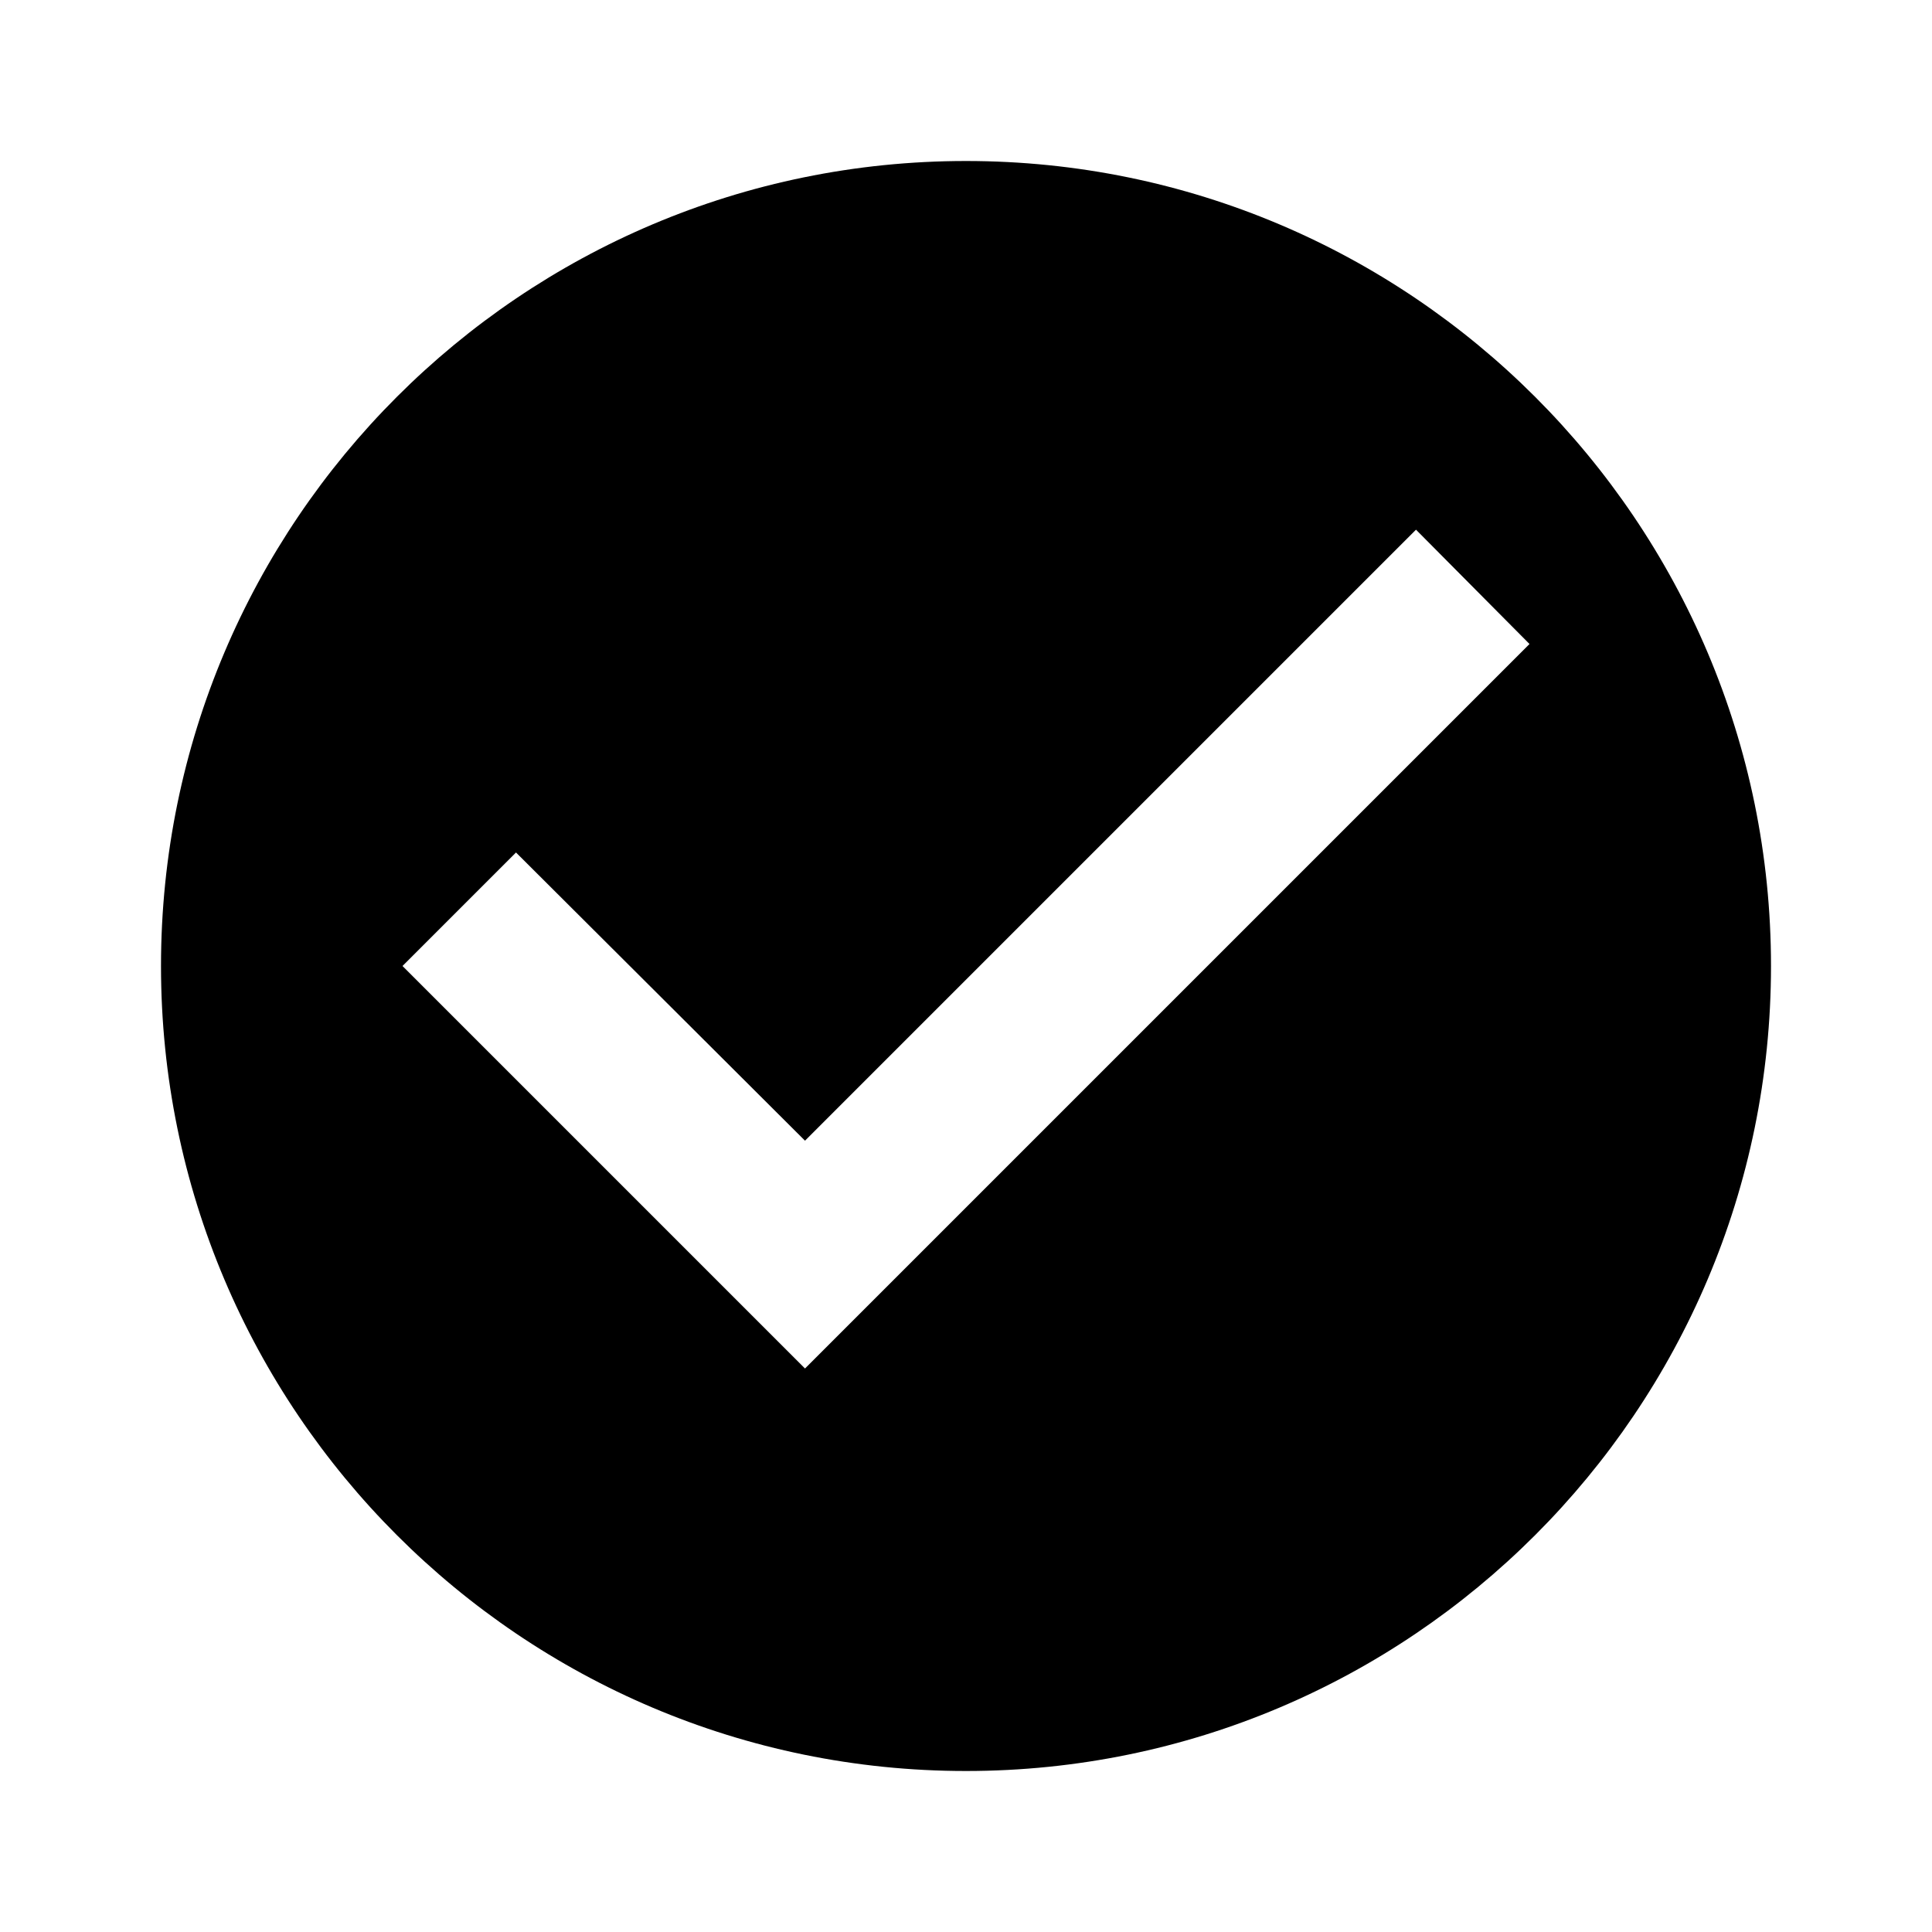
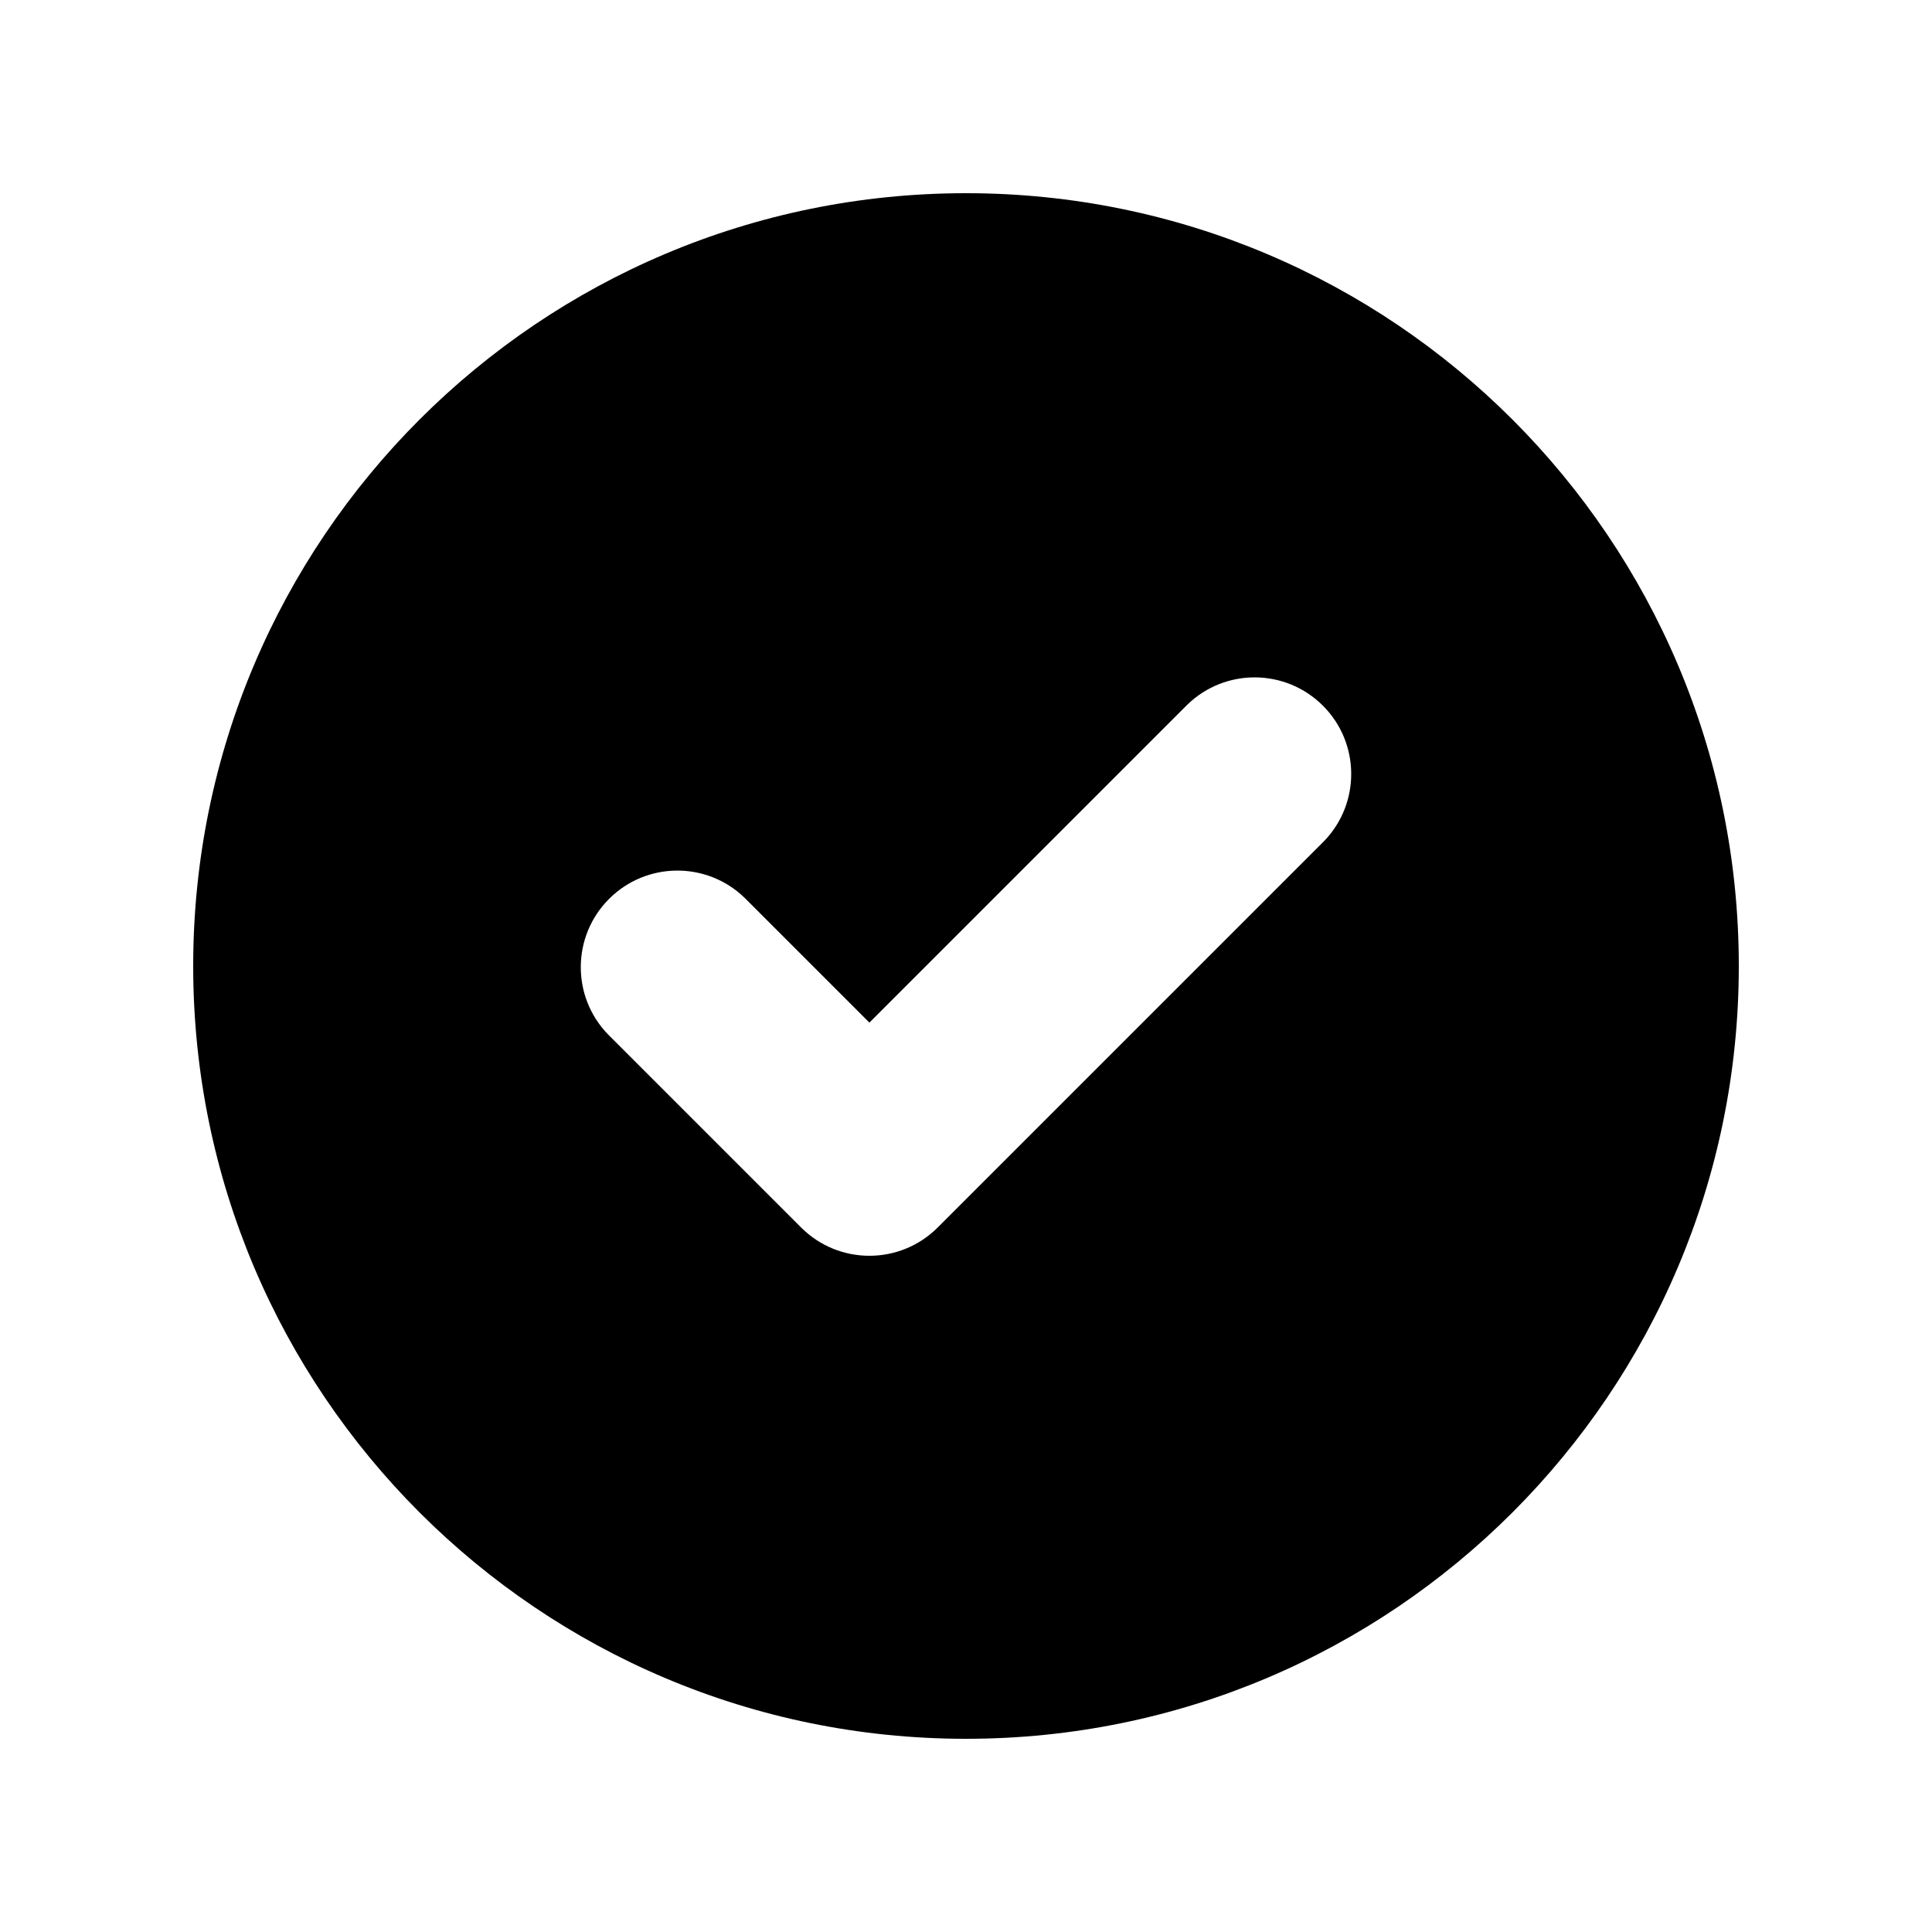
- <svg xmlns="http://www.w3.org/2000/svg" height="24" viewBox="0 0 24 24" width="24">
-   <path d="M0 0h24v24H0z" fill="none" />
-   <path fill="currentColor" d="M12 2C6.48 2 2 6.48 2 12s4.48 10 10 10 10-4.48 10-10S17.52 2 12 2zm-2 15l-5-5 1.41-1.41L10 14.17l7.59-7.59L19 8l-9 9z" />
+ <svg xmlns="http://www.w3.org/2000/svg" viewBox="0 0 20 20" fill="currentColor">
+   <path fill-rule="evenodd" d="M10 18a8 8 0 100-16 8 8 0 000 16zm3.707-9.293a1 1 0 00-1.414-1.414L9 10.586 7.707 9.293a1 1 0 00-1.414 1.414l2 2a1 1 0 001.414 0l4-4z" clip-rule="evenodd" />
</svg>
